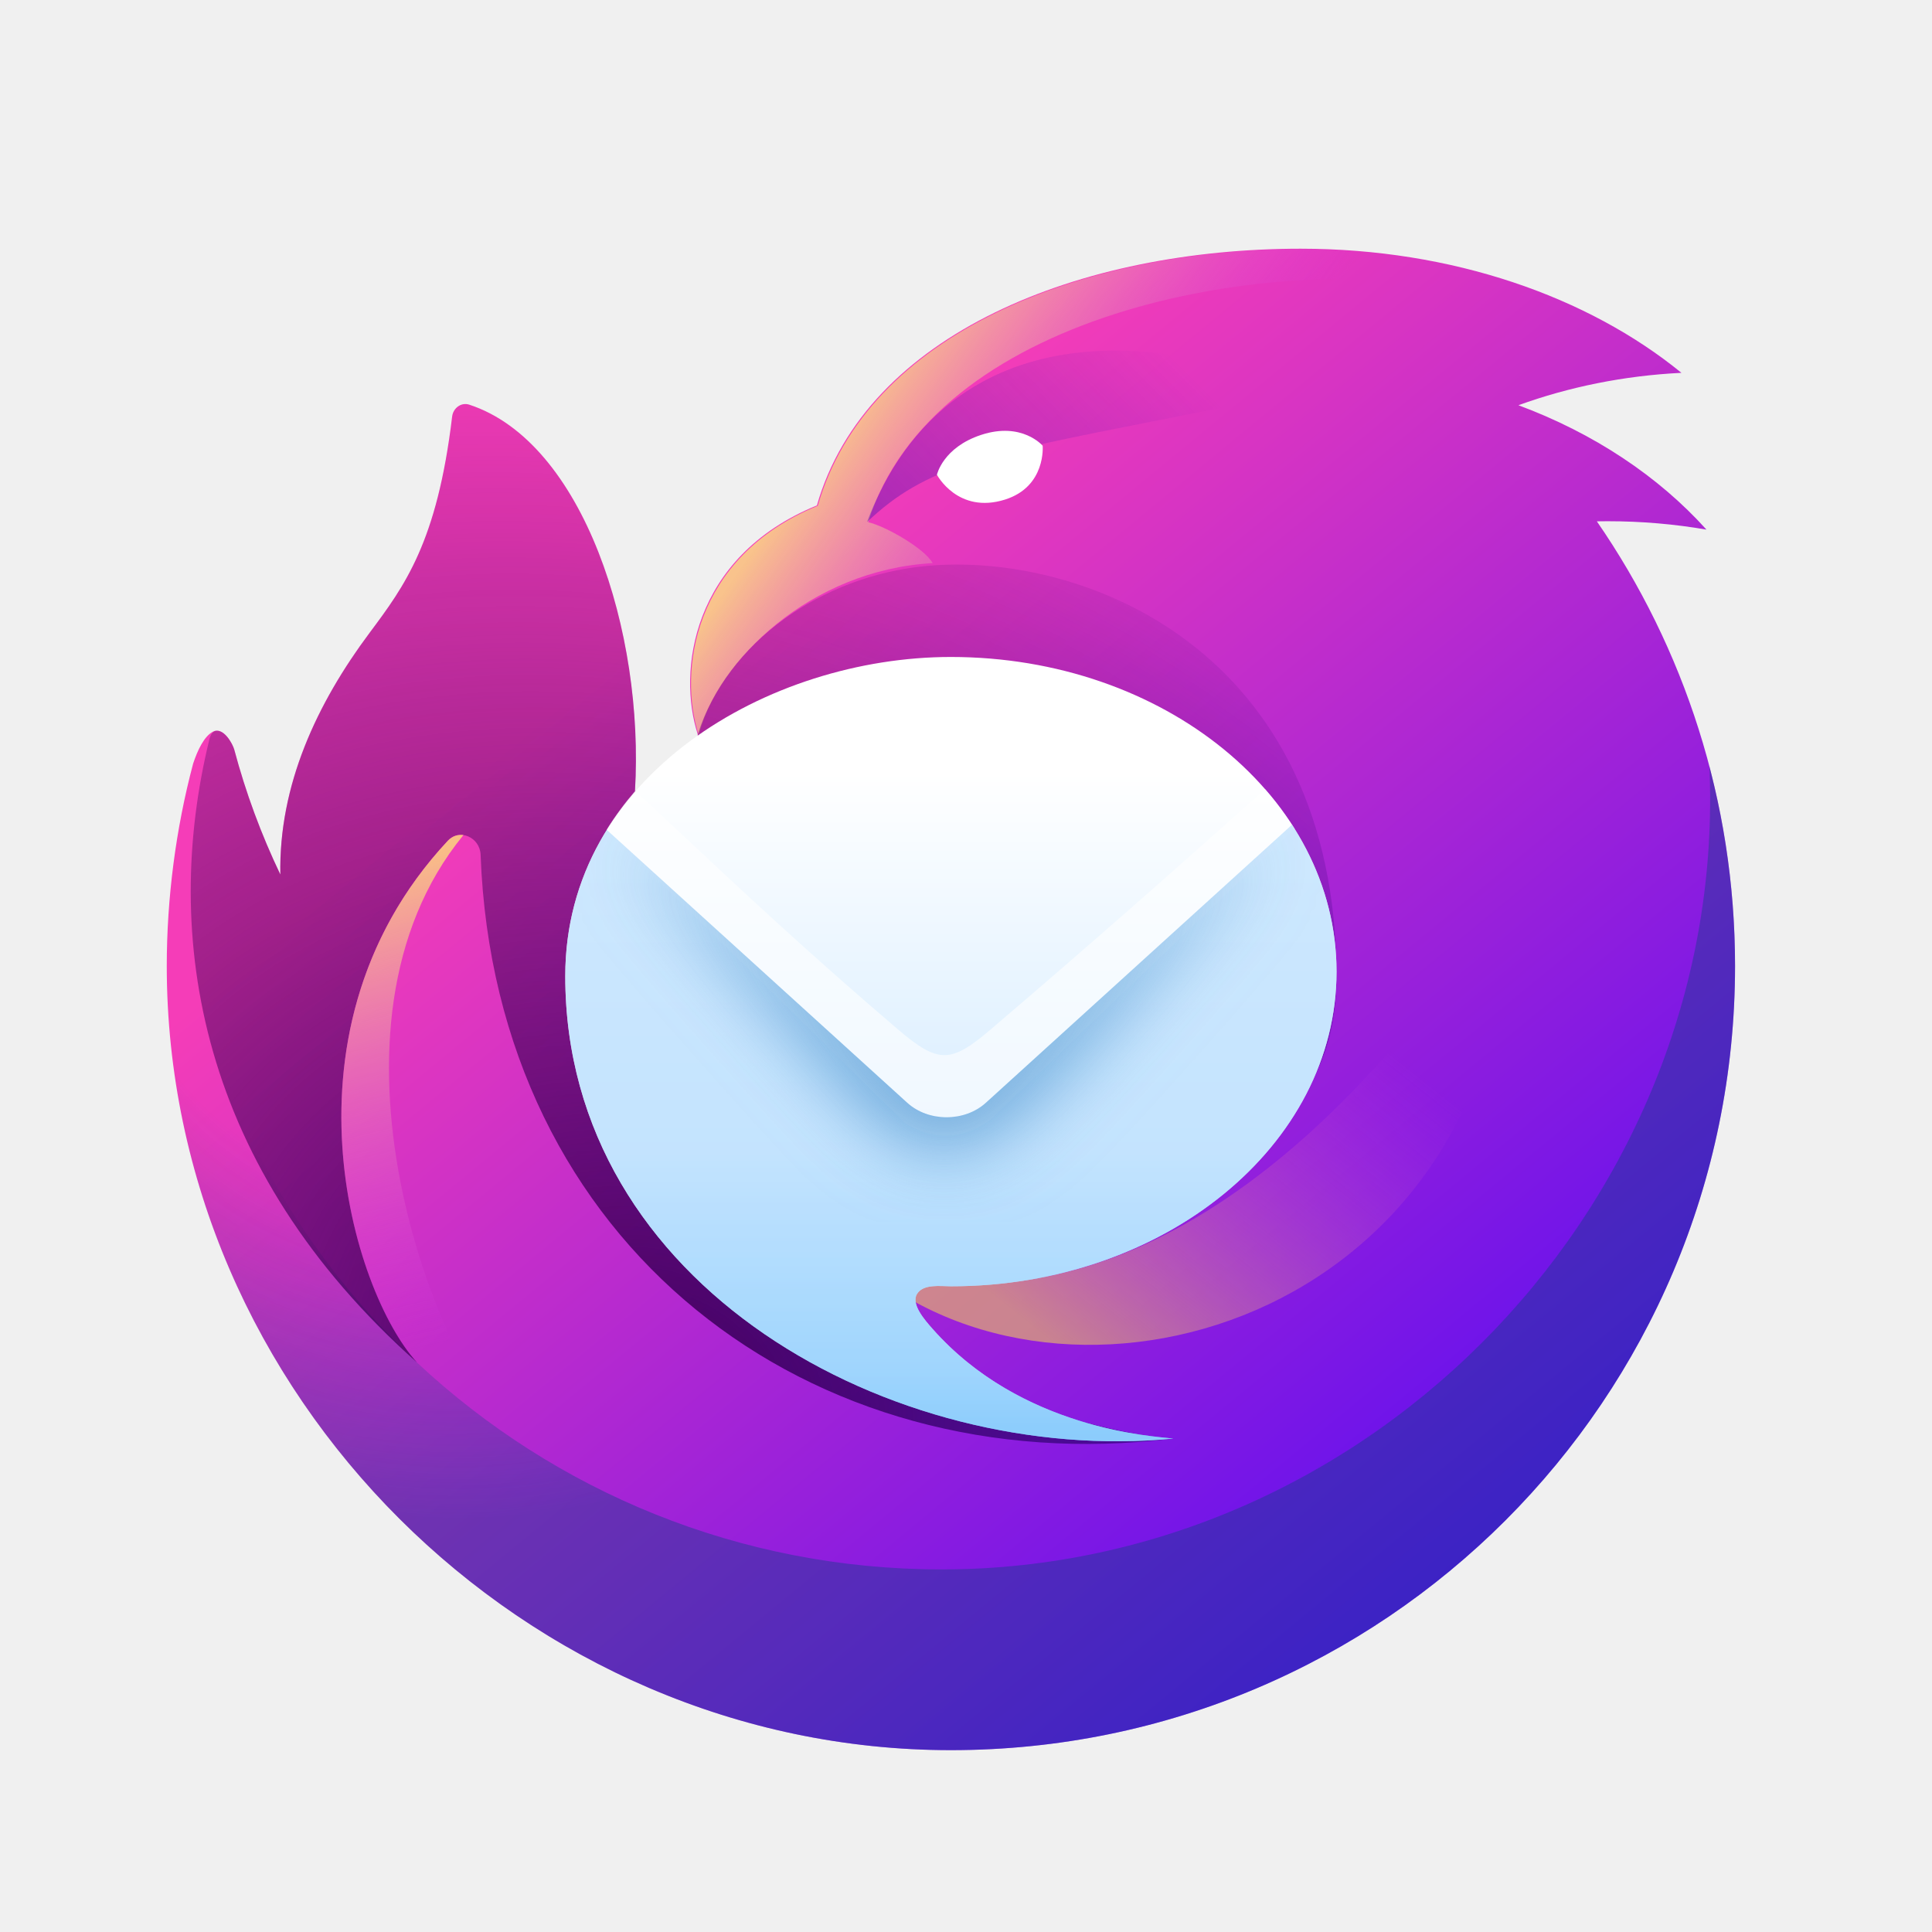
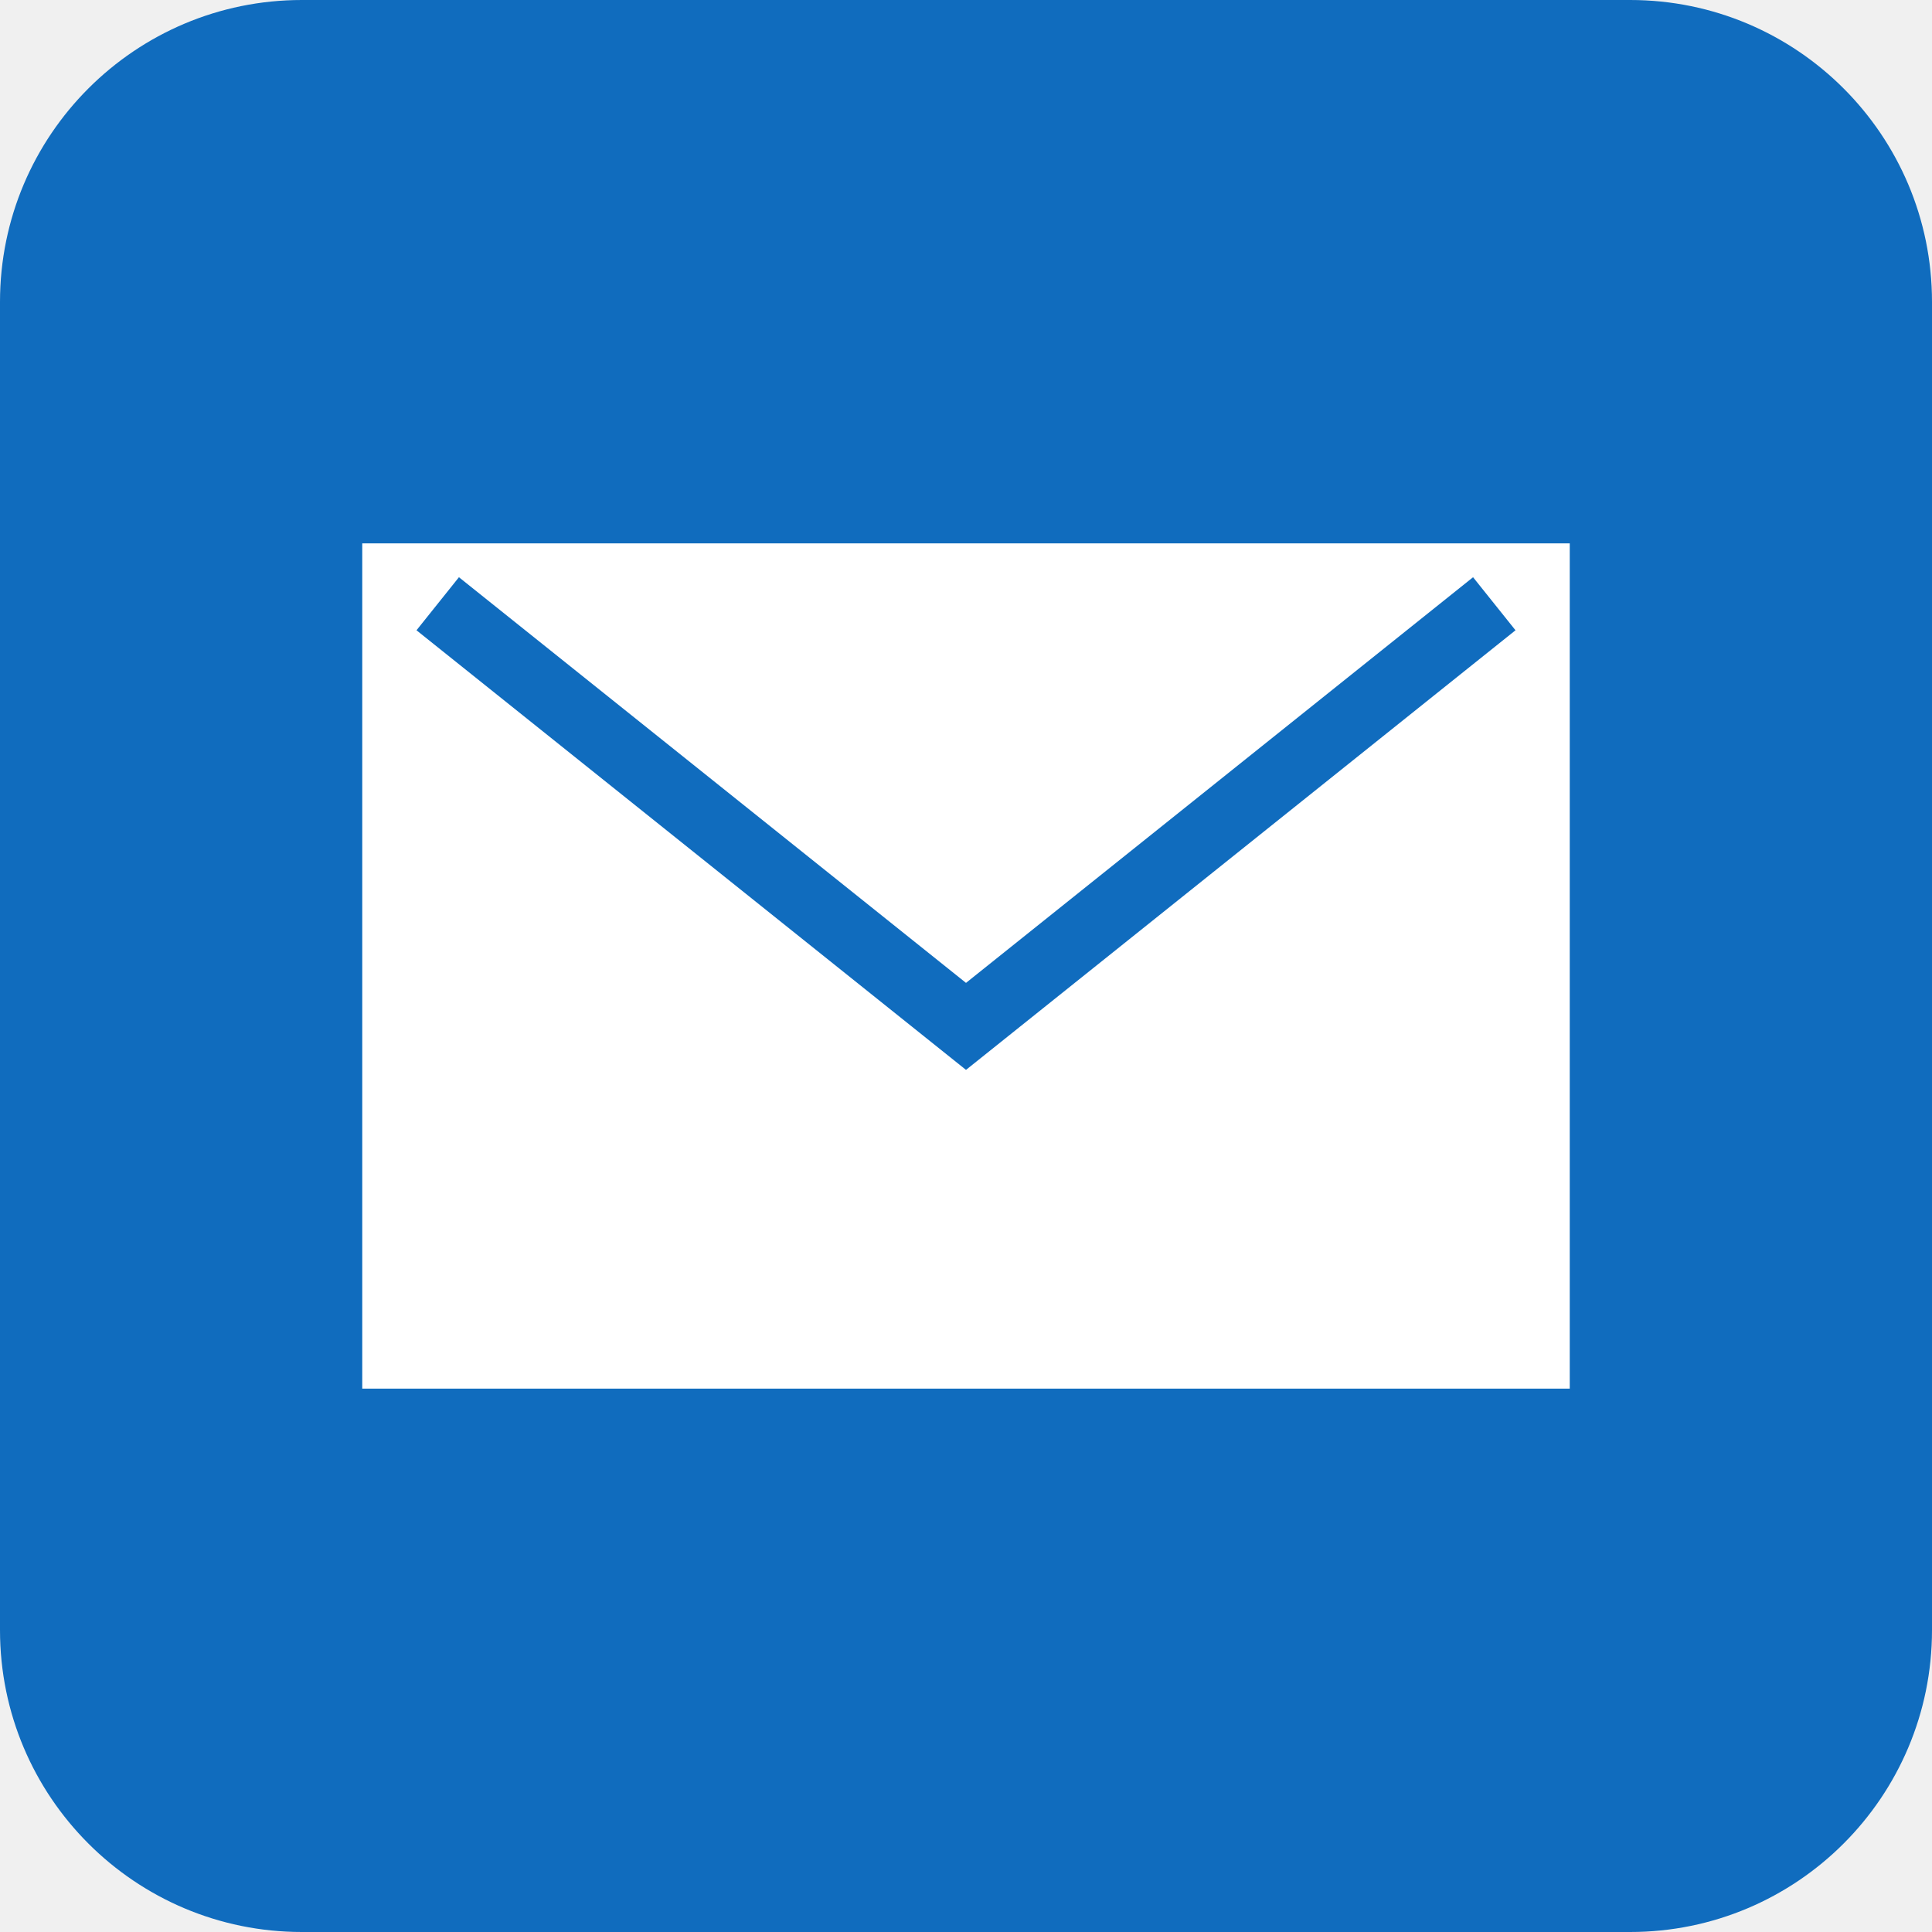
- <svg xmlns="http://www.w3.org/2000/svg" width="210" height="210" viewBox="0 0 210 210" fill="none">
-   <g clip-path="url(#clip0_718_9932)">
-     <path d="M88.77 54.956L88.787 54.956C94.154 36.193 117.543 27.033 141.377 27.033C157.844 27.033 172.63 32.248 182.764 40.525C176.486 40.836 170.514 42.065 165.047 44.047C173.236 47.089 180.27 51.773 185.485 57.567C182.026 56.969 178.438 56.655 174.759 56.655C174.362 56.655 173.966 56.658 173.571 56.666C183.045 70.401 188.592 87.053 188.592 105C188.592 152.073 150.432 190.233 103.36 190.233C57.012 190.233 18.127 151.427 18.127 105C18.127 97.668 19.103 90.094 20.994 82.996C21.489 81.505 22.181 80.076 23.1 79.553C24.25 78.898 25.295 80.85 25.465 81.485C26.714 86.175 28.396 90.711 30.472 95.055C30.291 85.323 34.448 76.461 40.167 68.793C43.98 63.682 47.514 58.944 49.146 45.275C49.256 44.358 50.126 43.697 51.004 43.985C63.415 48.048 70.05 68.713 69.017 85.993C75.873 86.973 75.841 79.812 75.841 79.812C73.65 73.077 75.111 60.557 88.748 54.956L88.77 54.956Z" fill="url(#paint0_linear_718_9932)" />
-     <path opacity="0.9" d="M185.804 83.295C187.877 130.174 149.339 170.589 102.345 170.589C58.354 170.589 22.305 136.587 19.044 93.431C18.469 97.418 18.158 101.49 18.129 105.629C18.463 151.811 57.254 190.233 103.36 190.233C150.432 190.233 188.592 152.073 188.592 105C188.592 97.499 187.623 90.225 185.804 83.295Z" fill="url(#paint1_radial_718_9932)" />
-     <path d="M101.38 61.209C100.462 59.583 96.221 57.181 94.369 56.761C101.38 34.297 137.111 27.4 158.98 31.375C168.079 33.029 179.414 37.99 182.861 40.565C172.727 32.288 157.941 27.073 141.474 27.073C117.64 27.073 94.252 36.233 88.884 54.996L88.868 54.996L88.846 54.996C75.208 60.597 73.749 73.121 75.94 79.856C78.043 71.822 88.055 61.95 101.38 61.209Z" fill="url(#paint2_linear_718_9932)" />
-     <path d="M126.051 45.655C106.906 49.422 100.649 50.653 94.241 56.744C101.437 37.692 119.808 33.832 141.696 42.515C135.671 43.762 130.512 44.777 126.051 45.655Z" fill="url(#paint3_linear_718_9932)" />
-     <g style="mix-blend-mode:multiply">
-       <path d="M22.753 80.387C17.523 101.801 21.565 126.972 45.327 148.095C38.253 140.36 29.617 111.795 48.676 91.386C49.96 90.011 52.169 91.023 52.239 92.903C53.809 135.314 88.033 161.217 127.487 156.373C115.262 155.686 74.833 141.527 104.907 135.924C120.627 132.996 145.275 128.404 145.275 106.29C145.275 70.437 117.553 59.955 100.745 61.514C89.24 62.582 79.001 69.881 75.848 79.809C77.058 83.723 72.235 86.464 69.017 86.004C70.05 68.724 63.415 48.048 51.004 43.985C50.126 43.697 49.256 44.358 49.146 45.275C47.514 58.944 43.98 63.682 40.167 68.793C34.448 76.46 30.291 85.323 30.472 95.055C28.396 90.71 26.714 86.175 25.465 81.485C25.324 80.959 24.563 79.492 23.642 79.423C23.143 79.385 22.879 79.873 22.753 80.387Z" fill="url(#paint4_radial_718_9932)" />
-     </g>
-     <path d="M94.347 138.094C117.49 156.886 164.036 142.798 164.036 97.104C145.244 125.588 121.311 145.235 94.347 138.094Z" fill="url(#paint5_linear_718_9932)" />
-     <path d="M48.676 91.386C49.164 90.863 49.788 90.683 50.376 90.765C33.315 111.572 47.075 148.119 56.52 157.096C57.048 158.591 47.561 150.817 46.253 148.996C39.07 142.902 28.774 112.697 48.676 91.386Z" fill="url(#paint6_linear_718_9932)" />
-     <path d="M103.359 139.815C126.509 139.815 145.277 124.502 145.277 105.613C145.277 86.723 126.509 71.41 103.359 71.41C83.609 71.41 61.434 84.259 61.441 106.112C61.453 139.883 97.128 159.31 127.538 156.369C125.254 156.104 111.004 155.347 101.373 144.451C100.504 143.469 98.996 141.756 99.68 140.642C100.364 139.528 102.243 139.815 103.359 139.815Z" fill="url(#paint7_linear_718_9932)" />
-     <path opacity="0.6" d="M140.71 90.074L107.583 121.771C104.643 123.86 101.513 124.013 98.424 122.116L65.935 90.188C66.85 88.713 67.893 87.299 69.05 85.956C70.221 87.051 71.355 88.112 72.46 89.148C80.996 97.143 87.894 103.604 97.617 111.903C102.006 115.649 103.371 115.575 107.674 111.903C118.8 102.407 126.934 95.22 137.511 85.778C138.701 87.139 139.772 88.574 140.71 90.074Z" fill="white" />
-     <path opacity="0.7" fill-rule="evenodd" clip-rule="evenodd" d="M103.359 139.815C126.509 139.815 145.277 124.502 145.277 105.613C145.277 99.845 143.527 94.411 140.437 89.644L107.167 119.861C104.844 121.971 100.93 121.971 98.607 119.861L65.956 90.206C63.115 94.774 61.439 100.102 61.441 106.112C61.453 139.883 97.128 159.31 127.538 156.369C127.401 156.353 127.219 156.335 126.998 156.314L126.997 156.314C123.55 155.976 110.423 154.689 101.373 144.451C100.504 143.469 98.996 141.756 99.68 140.642C100.254 139.707 101.672 139.759 102.772 139.8C102.982 139.808 103.18 139.815 103.359 139.815Z" fill="url(#paint8_linear_718_9932)" />
-     <mask id="mask0_718_9932" style="mask-type:luminance" maskUnits="userSpaceOnUse" x="61" y="89" width="85" height="68">
-       <path opacity="0.7" fill-rule="evenodd" clip-rule="evenodd" d="M103.359 139.815C126.509 139.815 145.277 124.502 145.277 105.613C145.277 99.845 143.527 94.411 140.437 89.644L107.167 119.861C104.844 121.971 100.93 121.971 98.607 119.861L65.956 90.206C63.115 94.774 61.439 100.102 61.441 106.112C61.453 139.883 97.128 159.31 127.538 156.369C127.401 156.353 127.219 156.335 126.998 156.314L126.997 156.314C123.55 155.976 110.423 154.689 101.373 144.451C100.504 143.469 98.996 141.756 99.68 140.642C100.254 139.707 101.672 139.759 102.772 139.8C102.982 139.808 103.18 139.815 103.359 139.815Z" fill="white" />
-     </mask>
-     <g mask="url(#mask0_718_9932)">
-       <g filter="url(#filter0_f_718_9932)">
-         <path fill-rule="evenodd" clip-rule="evenodd" d="M93.629 120.062C87.456 113.637 68.966 92.294 68.966 92.294L70.397 92.355L99.341 113.974C101.51 115.549 104.601 115.533 106.749 113.936L135.131 92.383L136.638 92.266C136.638 92.266 118.753 113.103 111.903 119.968C105.053 126.833 99.802 126.487 93.629 120.062Z" fill="#458FCD" />
-       </g>
-     </g>
-     <path d="M109.24 54.302C113.726 52.889 113.333 48.448 113.333 48.448C113.333 48.448 111.089 45.808 106.645 47.271C102.484 48.641 101.84 51.603 101.84 51.603C101.84 51.603 104.112 55.916 109.24 54.302Z" fill="white" />
-   </g>
-   <defs>
-     <filter id="filter0_f_718_9932" x="61.174" y="84.473" width="83.257" height="48.319" filterUnits="userSpaceOnUse" color-interpolation-filters="sRGB">
-       <feFlood flood-opacity="0" result="BackgroundImageFix" />
-       <feBlend mode="normal" in="SourceGraphic" in2="BackgroundImageFix" result="shape" />
-       <feGaussianBlur stdDeviation="3.896" result="effect1_foregroundBlur_718_9932" />
-     </filter>
-     <linearGradient id="paint0_linear_718_9932" x1="80.135" y1="60.63" x2="167.863" y2="167.201" gradientUnits="userSpaceOnUse">
-       <stop stop-color="#F53DB8" />
-       <stop offset="1" stop-color="#590DF2" />
-     </linearGradient>
-     <radialGradient id="paint1_radial_718_9932" cx="0" cy="0" r="1" gradientUnits="userSpaceOnUse" gradientTransform="translate(47.4891 93.6891) rotate(66.5179) scale(72.0721 69.0432)">
-       <stop offset="0.526" stop-color="#0B4186" stop-opacity="0" />
-       <stop offset="1" stop-color="#0B4186" stop-opacity="0.45" />
-     </radialGradient>
-     <linearGradient id="paint2_linear_718_9932" x1="118.621" y1="69.567" x2="89.324" y2="49.074" gradientUnits="userSpaceOnUse">
-       <stop stop-color="#D13AEF" stop-opacity="0" />
-       <stop offset="1" stop-color="#F9D286" stop-opacity="0.9" />
-     </linearGradient>
-     <linearGradient id="paint3_linear_718_9932" x1="62.14" y1="97.924" x2="124.378" y2="35.686" gradientUnits="userSpaceOnUse">
-       <stop stop-color="#450FB0" />
-       <stop offset="1" stop-color="#450FB0" stop-opacity="0" />
-     </linearGradient>
-     <radialGradient id="paint4_radial_718_9932" cx="0" cy="0" r="1" gradientUnits="userSpaceOnUse" gradientTransform="translate(71.2144 151.439) rotate(-64.2627) scale(112.439 138.894)">
-       <stop offset="0.016" stop-color="#650877" />
-       <stop offset="0.967" stop-color="#340B86" stop-opacity="0" />
-     </radialGradient>
-     <linearGradient id="paint5_linear_718_9932" x1="156.914" y1="118.665" x2="127.12" y2="156.044" gradientUnits="userSpaceOnUse">
-       <stop stop-color="#D647E2" stop-opacity="0" />
-       <stop offset="1" stop-color="#E7BB65" stop-opacity="0.64" />
-     </linearGradient>
-     <linearGradient id="paint6_linear_718_9932" x1="35.163" y1="88.95" x2="48.899" y2="145.979" gradientUnits="userSpaceOnUse">
-       <stop offset="0.105" stop-color="#F9BF86" />
-       <stop offset="1" stop-color="#D63AEF" stop-opacity="0" />
-     </linearGradient>
-     <linearGradient id="paint7_linear_718_9932" x1="103.36" y1="83.936" x2="103.36" y2="156.018" gradientUnits="userSpaceOnUse">
-       <stop stop-color="white" />
-       <stop offset="0.905" stop-color="#BEE1FE" />
-       <stop offset="1" stop-color="#96CEFD" />
-     </linearGradient>
-     <linearGradient id="paint8_linear_718_9932" x1="104.709" y1="124.725" x2="104.709" y2="154.922" gradientUnits="userSpaceOnUse">
-       <stop stop-color="#BCE0FD" />
-       <stop offset="1" stop-color="#88CCFC" />
-     </linearGradient>
-     <clipPath id="clip0_718_9932">
-       <rect width="210" height="210" fill="white" />
-     </clipPath>
-   </defs>
+ <svg xmlns="http://www.w3.org/2000/svg" width="256" height="256" viewBox="0 0 256 256">
+   <rect width="256" height="256" rx="40" fill="#106cbe" />
+   <rect x="48" y="72" width="160" height="112" fill="#fff" />
+   <path d="M58 80l70 56 70-56" fill="none" stroke="#106cbe" stroke-width="9" />
</svg>
